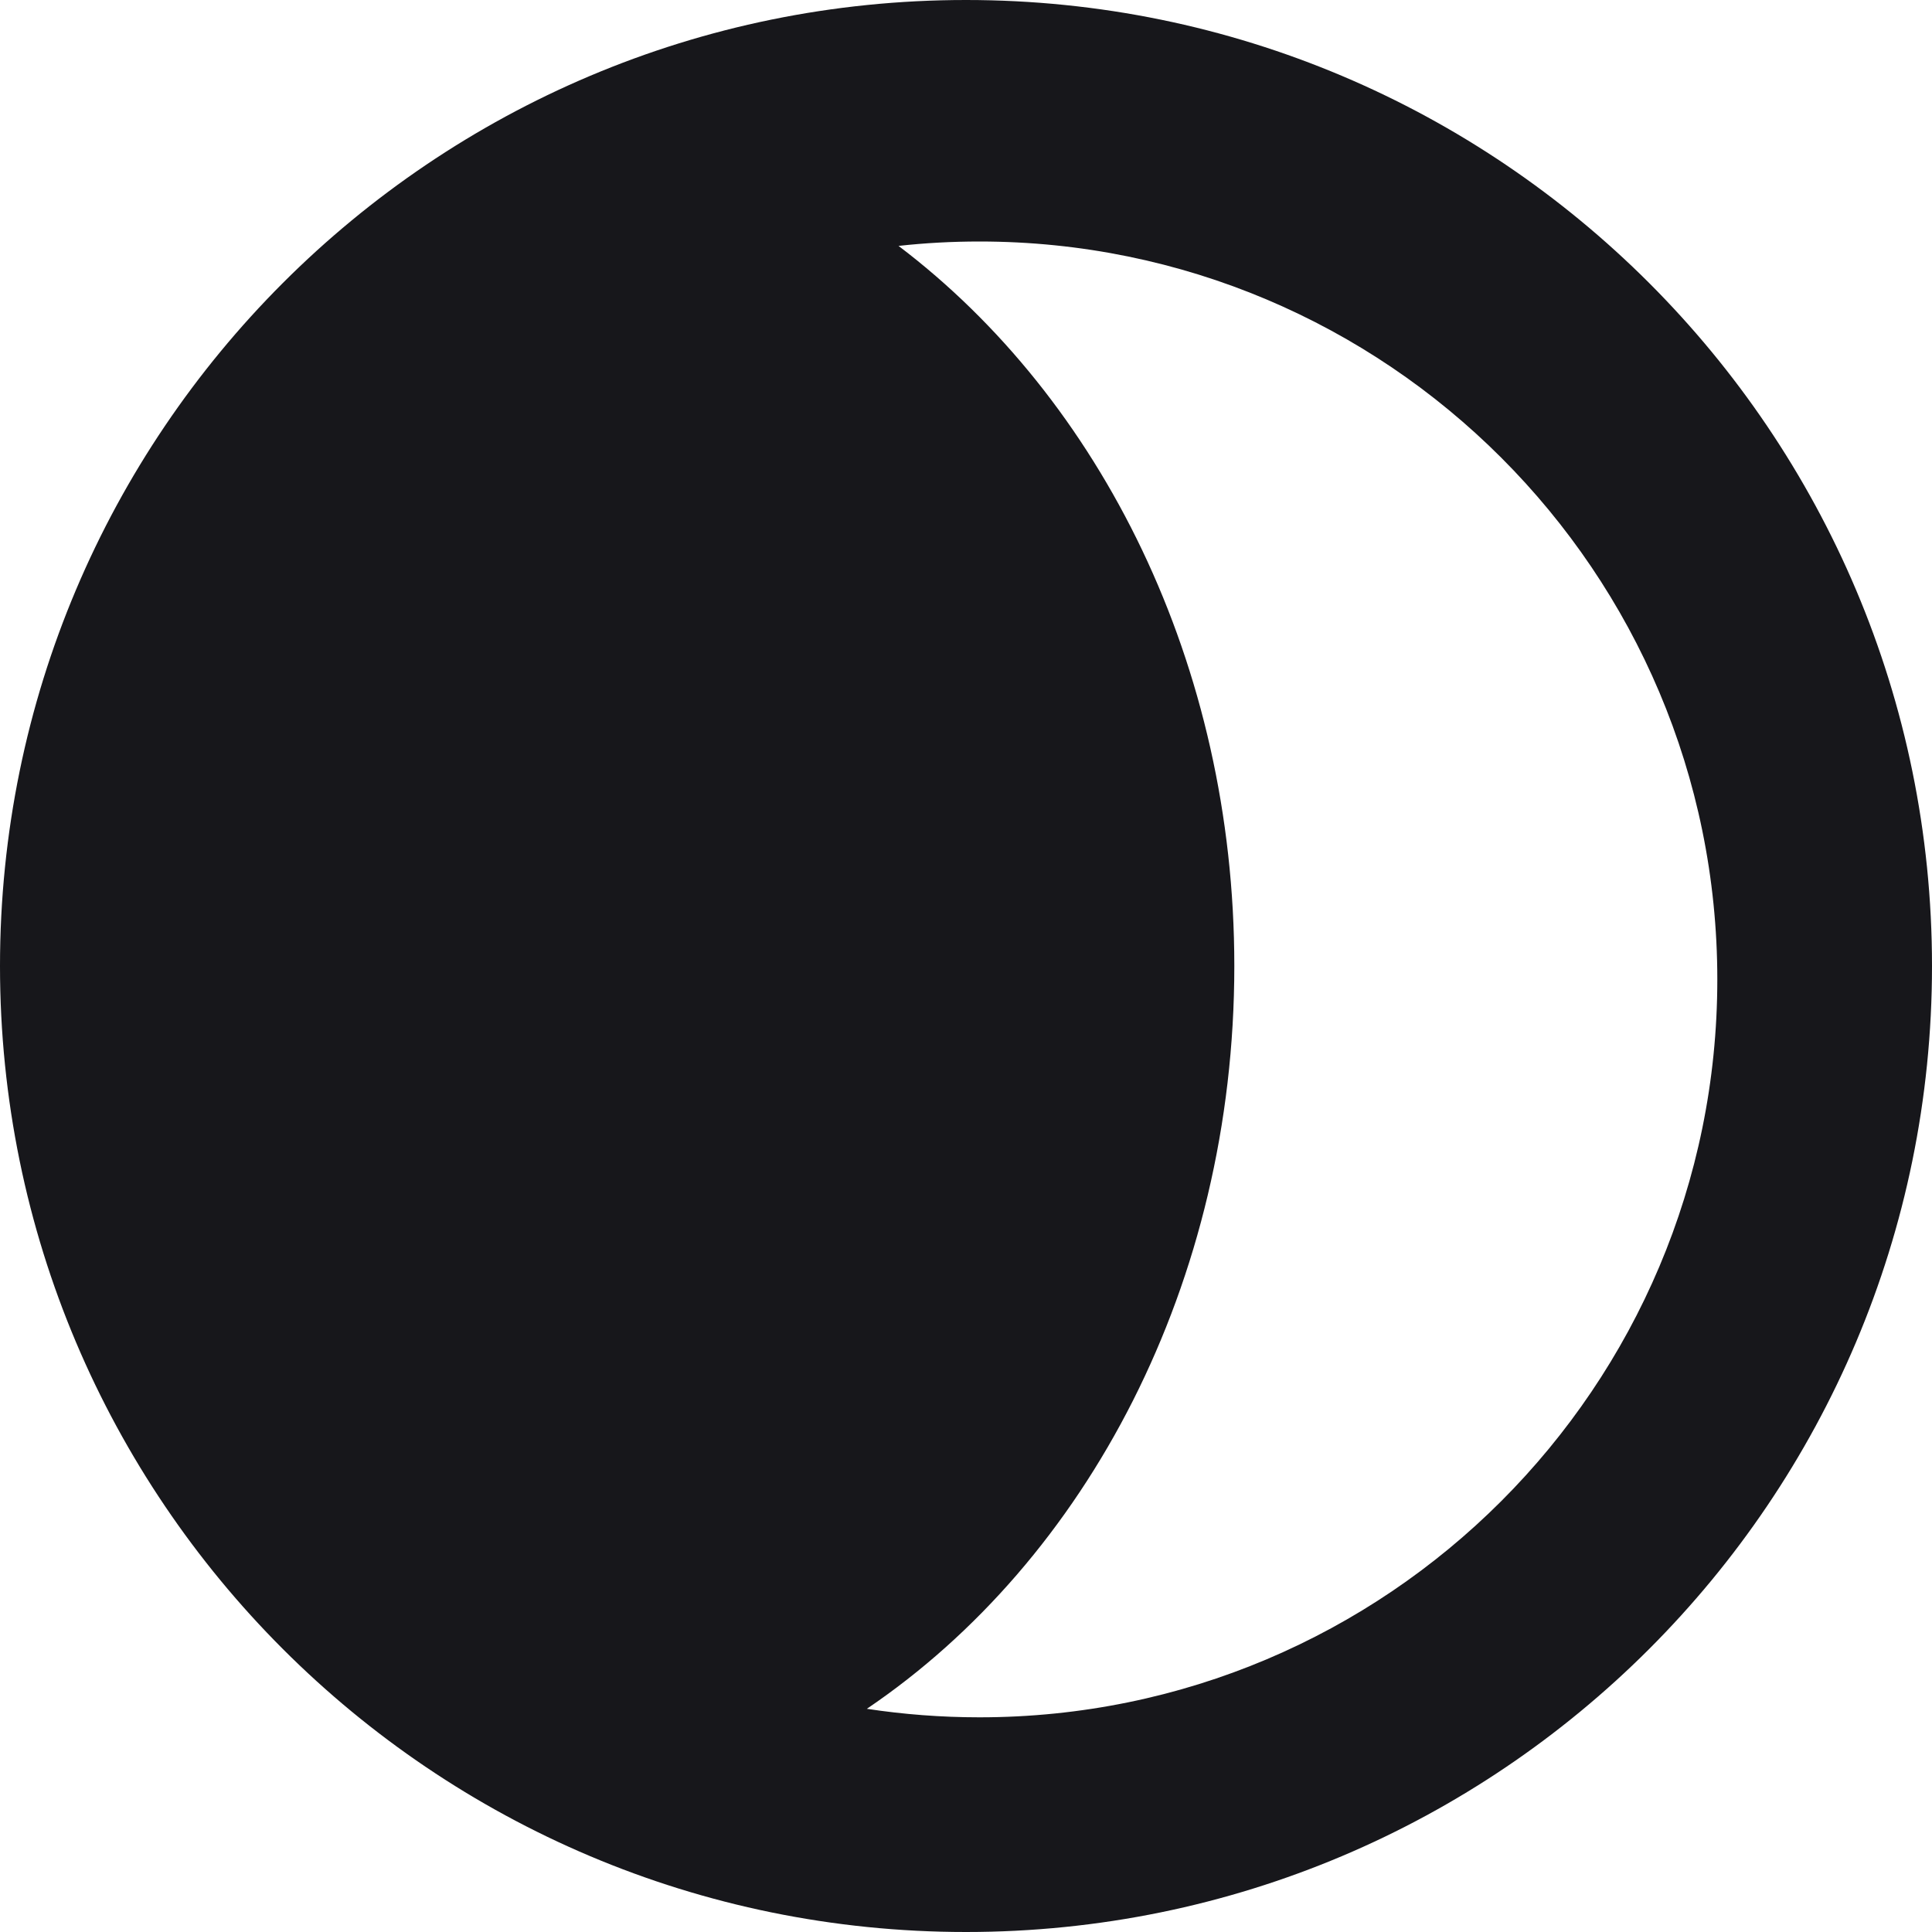
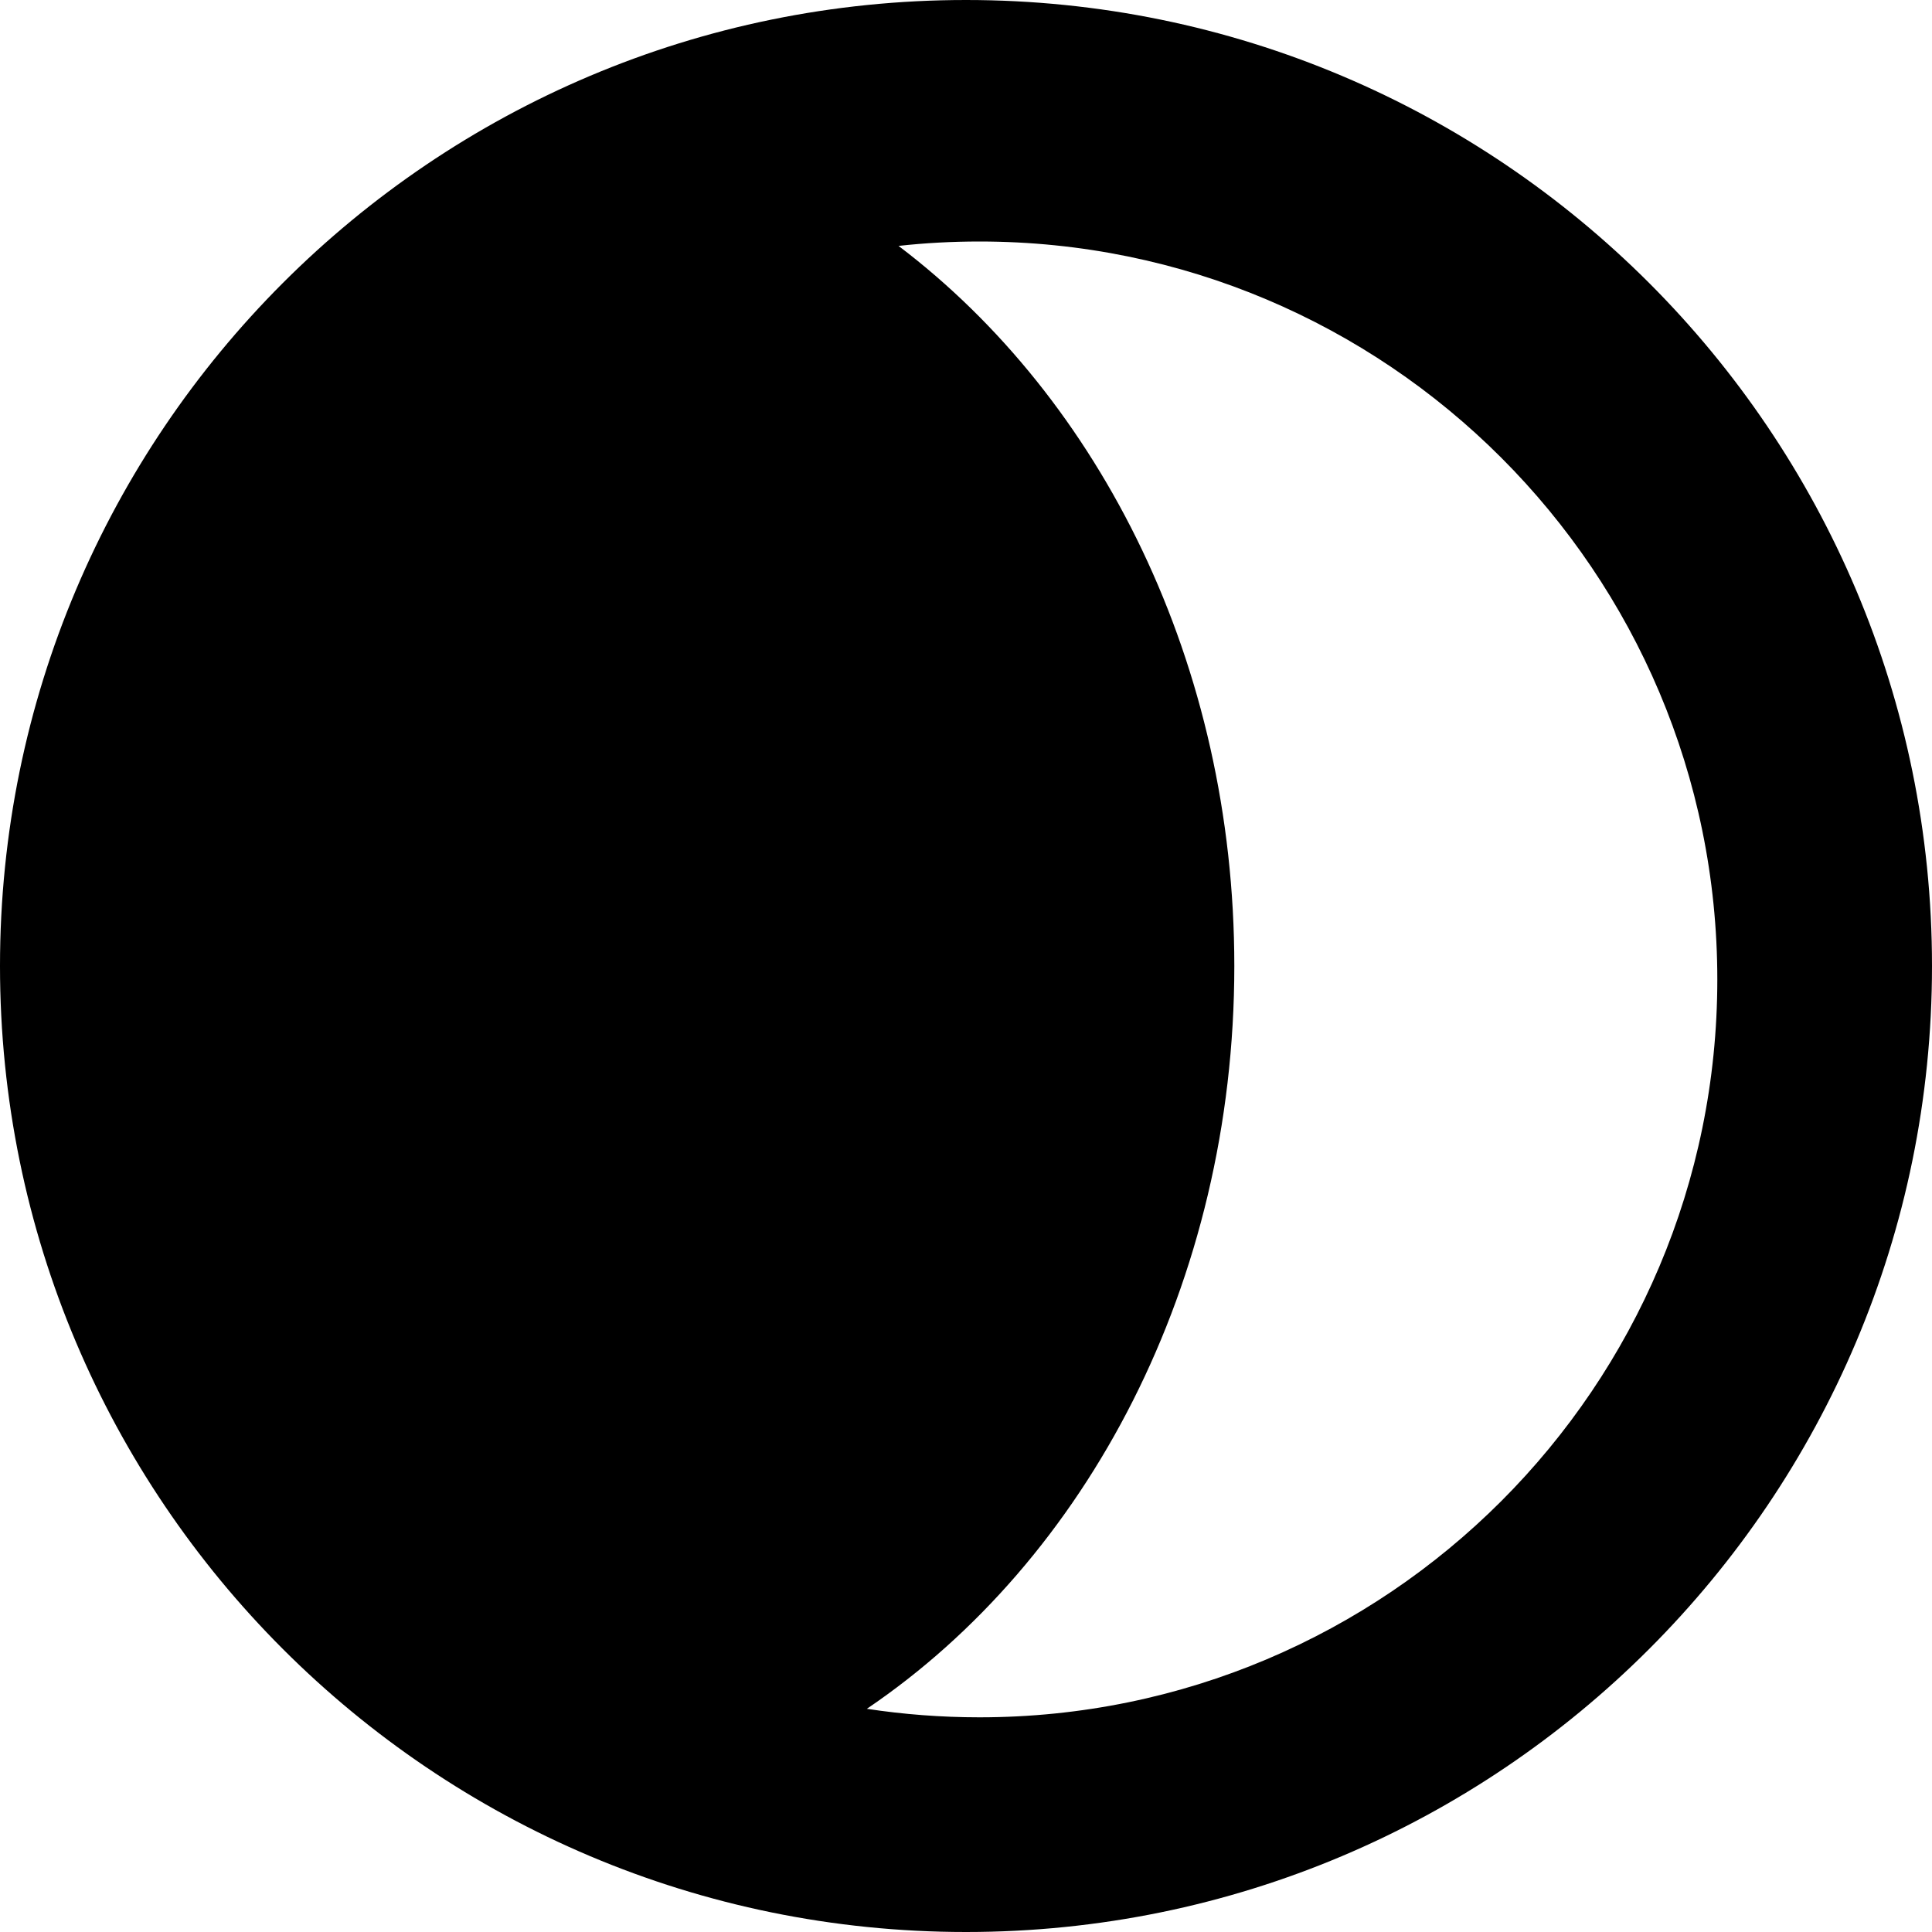
<svg xmlns="http://www.w3.org/2000/svg" width="25" height="25" viewBox="0 0 25 25" fill="none">
-   <path fill-rule="evenodd" clip-rule="evenodd" d="M11.217 22.112C11.692 22.184 12.178 22.222 12.674 22.222C17.947 22.222 22.222 17.947 22.222 12.674C22.222 7.4 17.947 3.125 12.674 3.125C12.32 3.125 11.97 3.144 11.627 3.182C14.243 5.164 15.972 8.597 15.972 12.5C15.972 16.604 14.06 20.188 11.217 22.112ZM12.5 25C19.404 25 25 19.404 25 12.5C25 5.596 19.404 0 12.5 0C5.596 0 0 5.596 0 12.5C0 19.404 5.596 25 12.5 25Z" fill="#17171B" />
+   <path fill-rule="evenodd" clip-rule="evenodd" d="M11.217 22.112C11.692 22.184 12.178 22.222 12.674 22.222C17.947 22.222 22.222 17.947 22.222 12.674C22.222 7.4 17.947 3.125 12.674 3.125C12.32 3.125 11.97 3.144 11.627 3.182C14.243 5.164 15.972 8.597 15.972 12.5C15.972 16.604 14.06 20.188 11.217 22.112ZM12.5 25C19.404 25 25 19.404 25 12.5C25 5.596 19.404 0 12.5 0C5.596 0 0 5.596 0 12.5C0 19.404 5.596 25 12.5 25Z" fill="currentColor" />
</svg>
